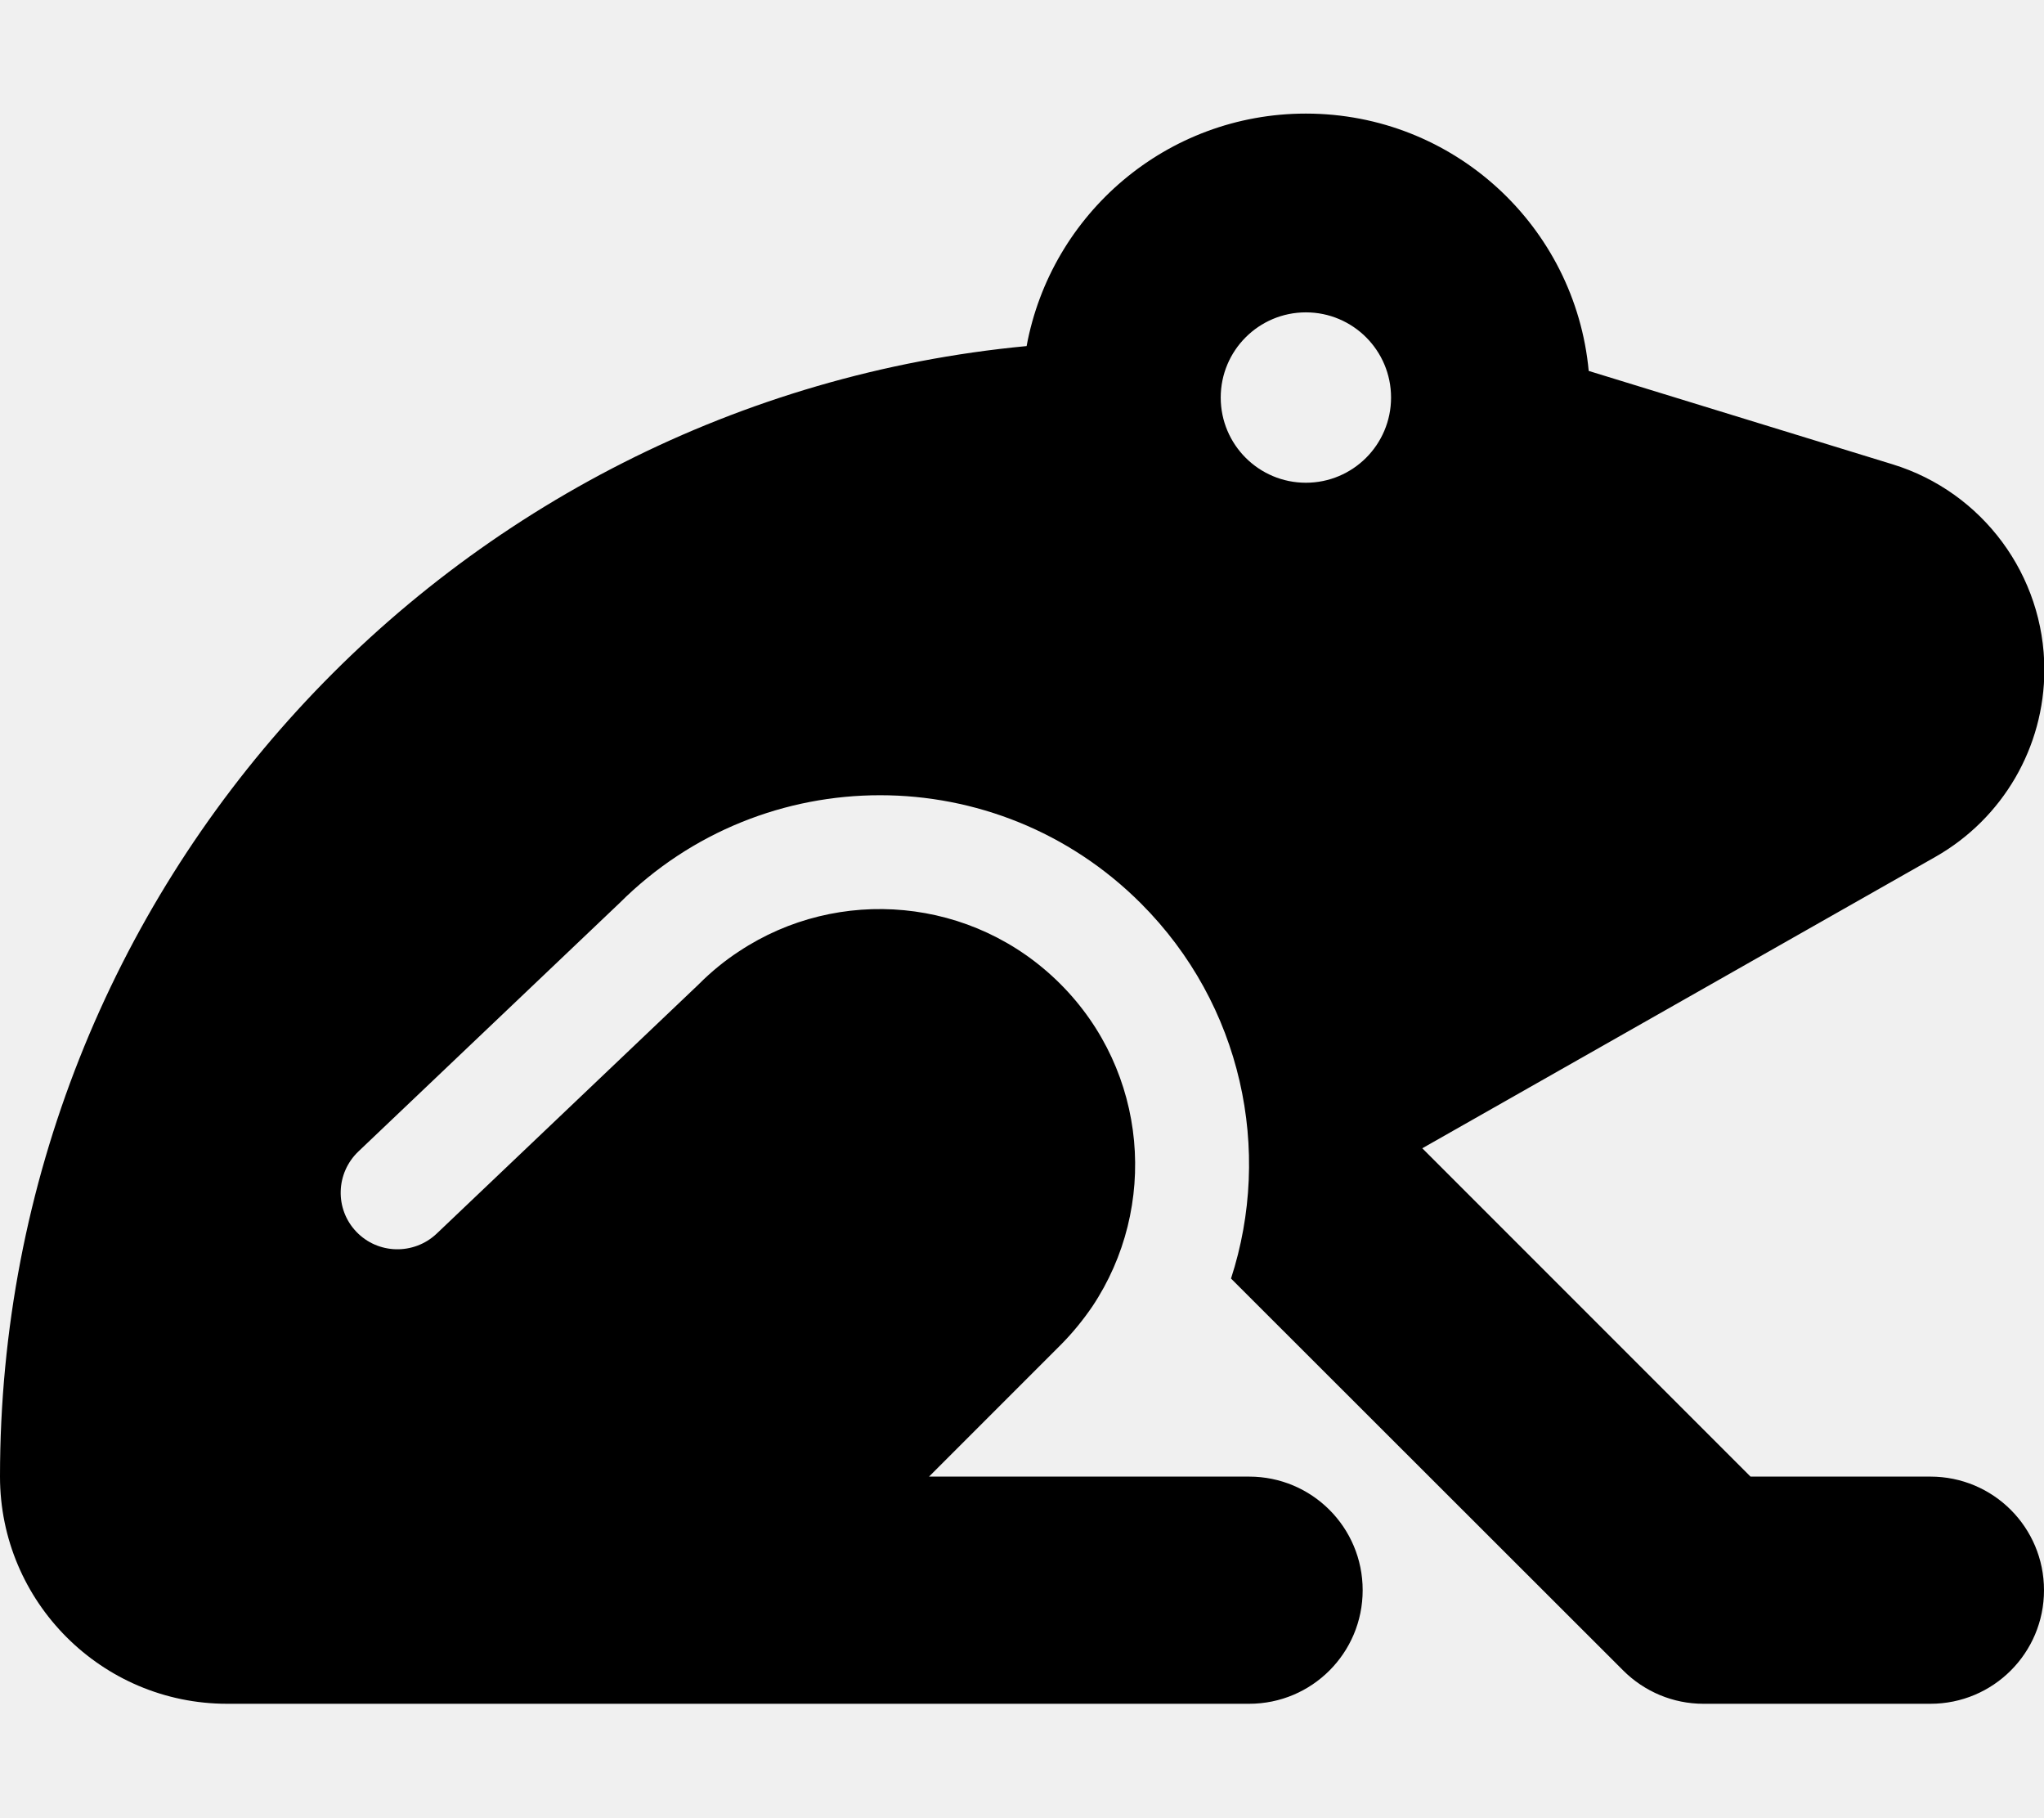
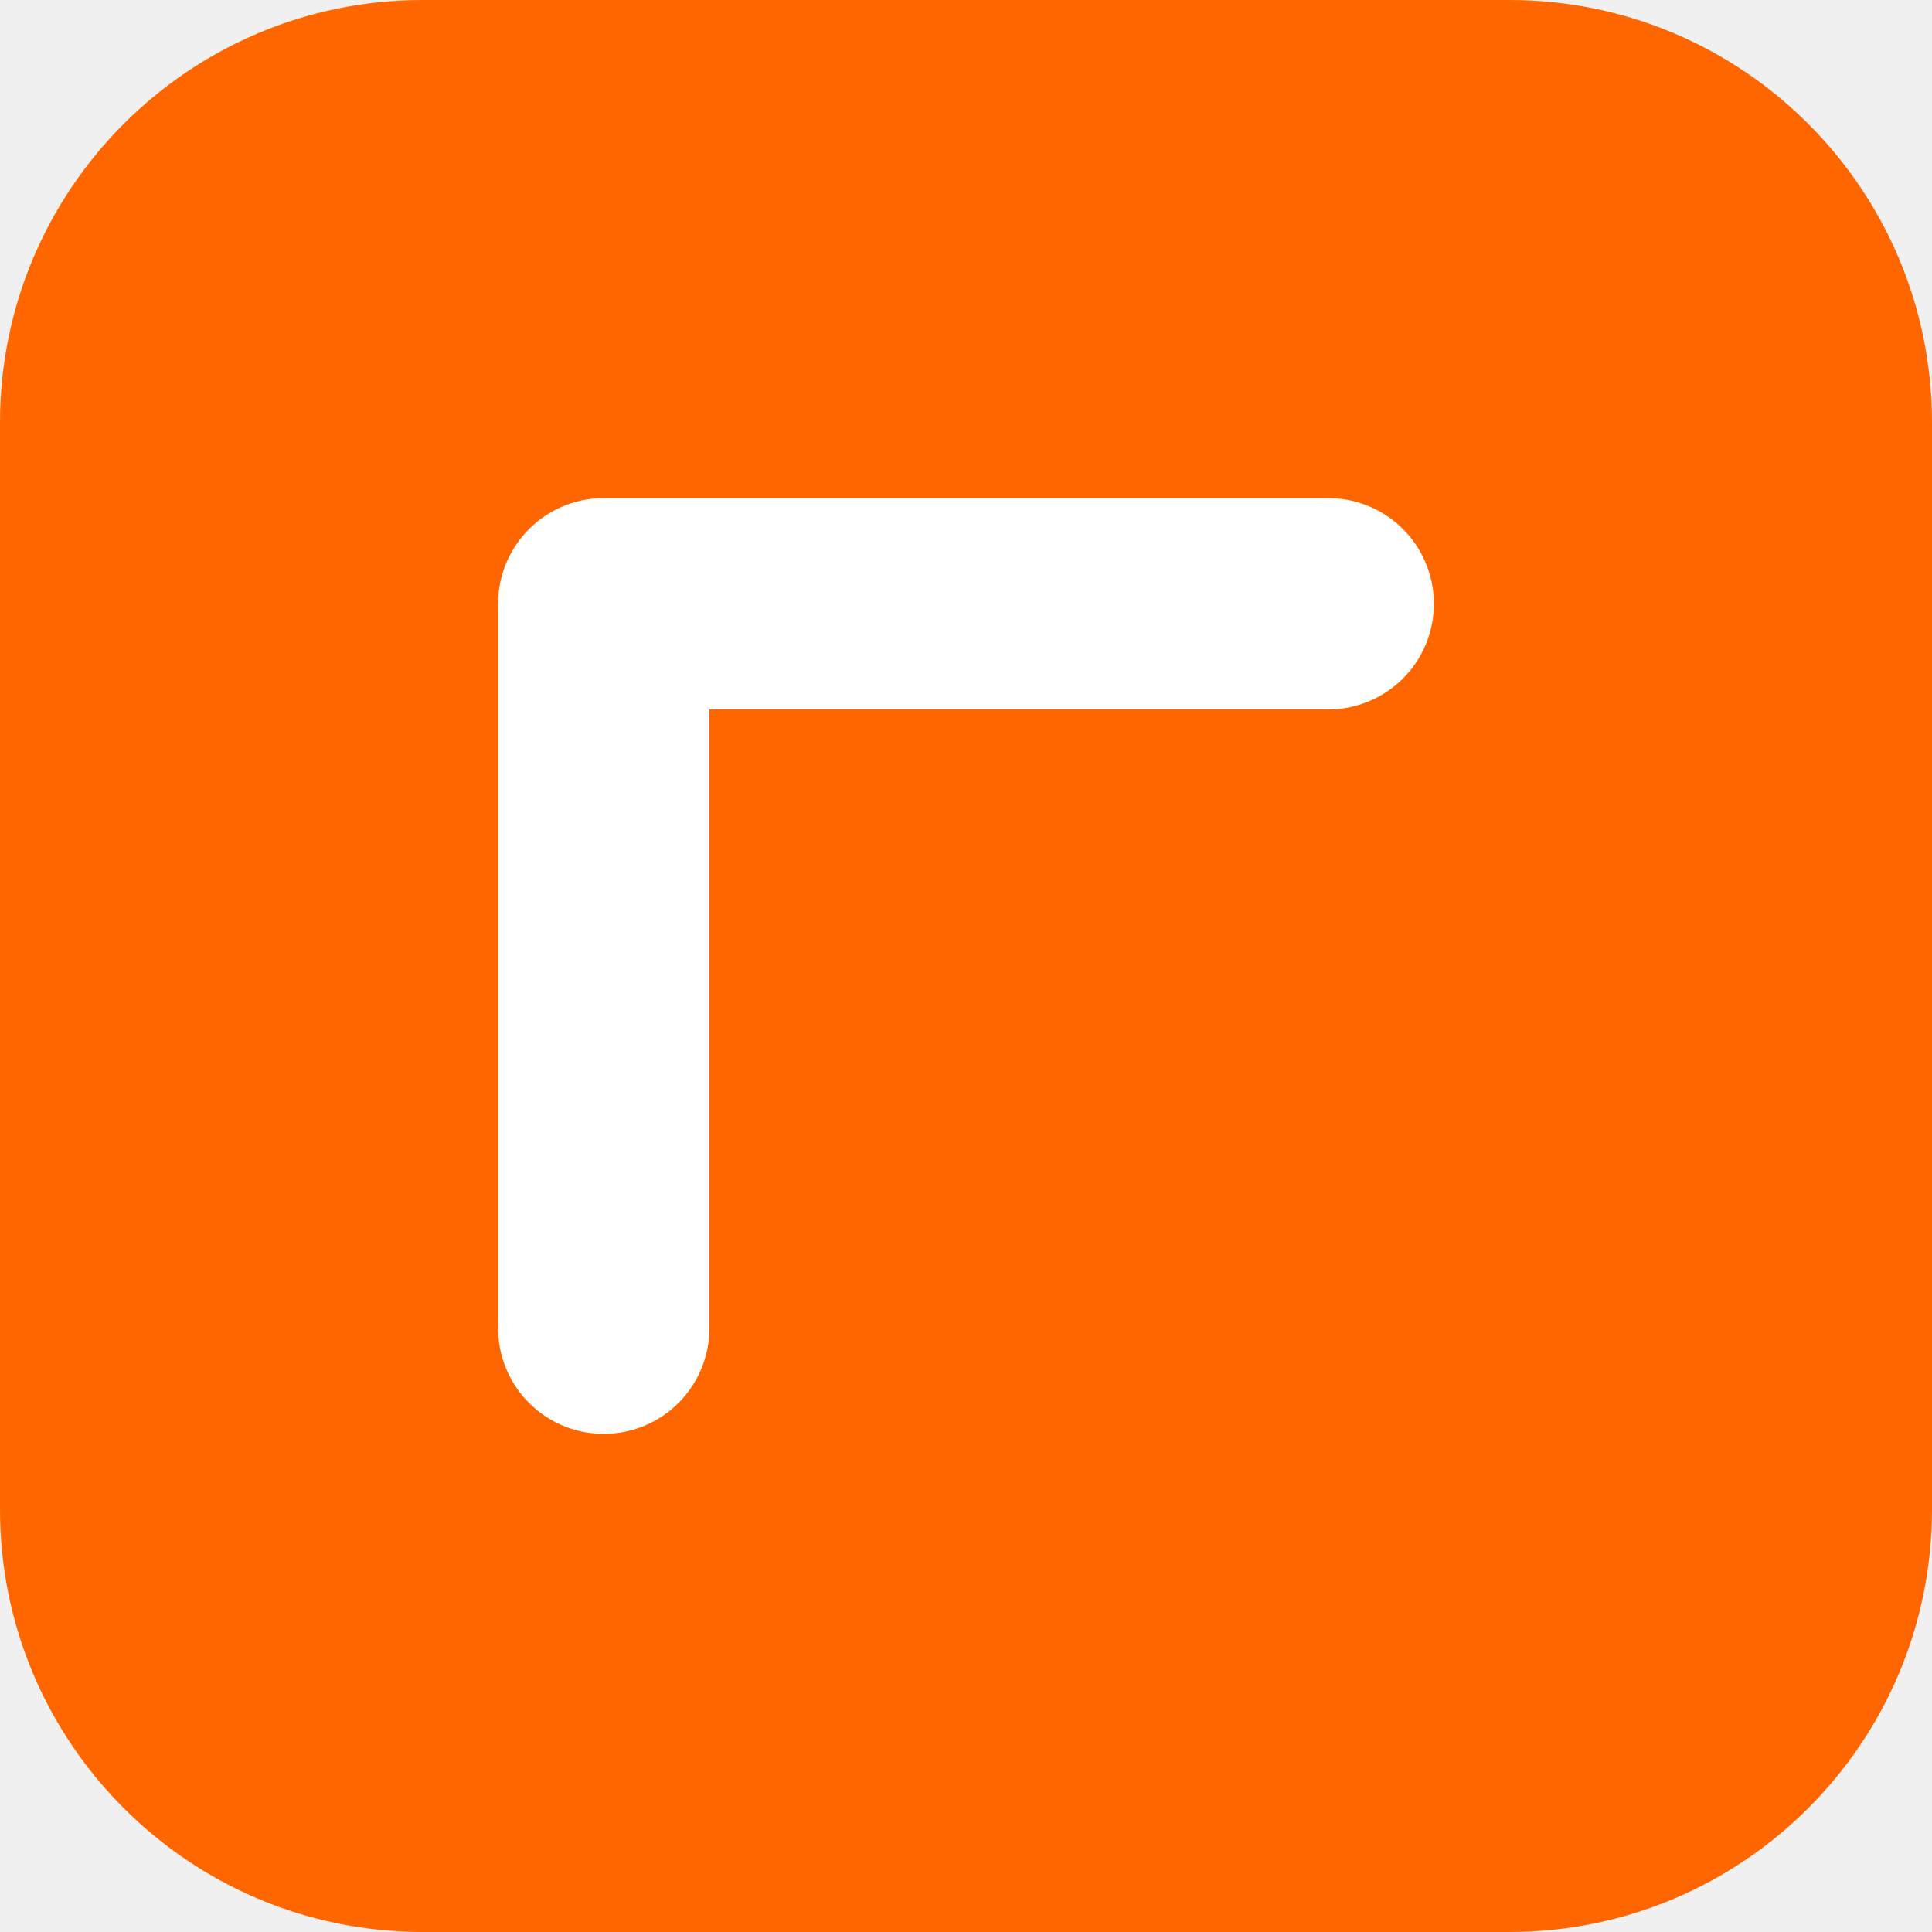
- <svg xmlns="http://www.w3.org/2000/svg" viewBox="0 0 576 512" fill="#000000">
-   <path d="M368 32c41.7 0 75.9 31.8 79.7 72.5l85.6 26.3c25.4 7.8 42.8 31.3 42.8 57.9c0 21.8-11.7 41.9-30.7 52.7L400.8 323.5 493.3 416H544c17.7 0 32 14.3 32 32s-14.3 32-32 32H480c-8.5 0-16.6-3.4-22.6-9.4L346.9 360.2c11.7-36 3.2-77.1-25.4-105.7c-40.6-40.6-106.3-40.6-146.9-.1L101 324.4c-6.4 6.1-6.7 16.2-.6 22.6s16.2 6.6 22.6 .6l73.8-70.2 .1-.1 .1-.1c3.5-3.5 7.3-6.6 11.3-9.2c27.9-18.5 65.9-15.4 90.5 9.2c24.7 24.7 27.7 62.9 9 90.9c-2.6 3.8-5.6 7.5-9 10.9L261.8 416H352c17.7 0 32 14.3 32 32s-14.3 32-32 32H64c-35.3 0-64-28.7-64-64C0 249.6 127 112.9 289.3 97.5C296.2 60.2 328.8 32 368 32zm0 104a24 24 0 1 0 0-48 24 24 0 1 0 0 48z" fill="#000000" />
+ <svg xmlns="http://www.w3.org/2000/svg" viewBox="0 0 32 32">
+   <rect width="32" height="32" rx="7" fill="#ff6600" />
+   <path d="M10 22V10h12" fill="none" stroke="#fff" stroke-width="3.5" stroke-linecap="round" stroke-linejoin="round" />
</svg>
